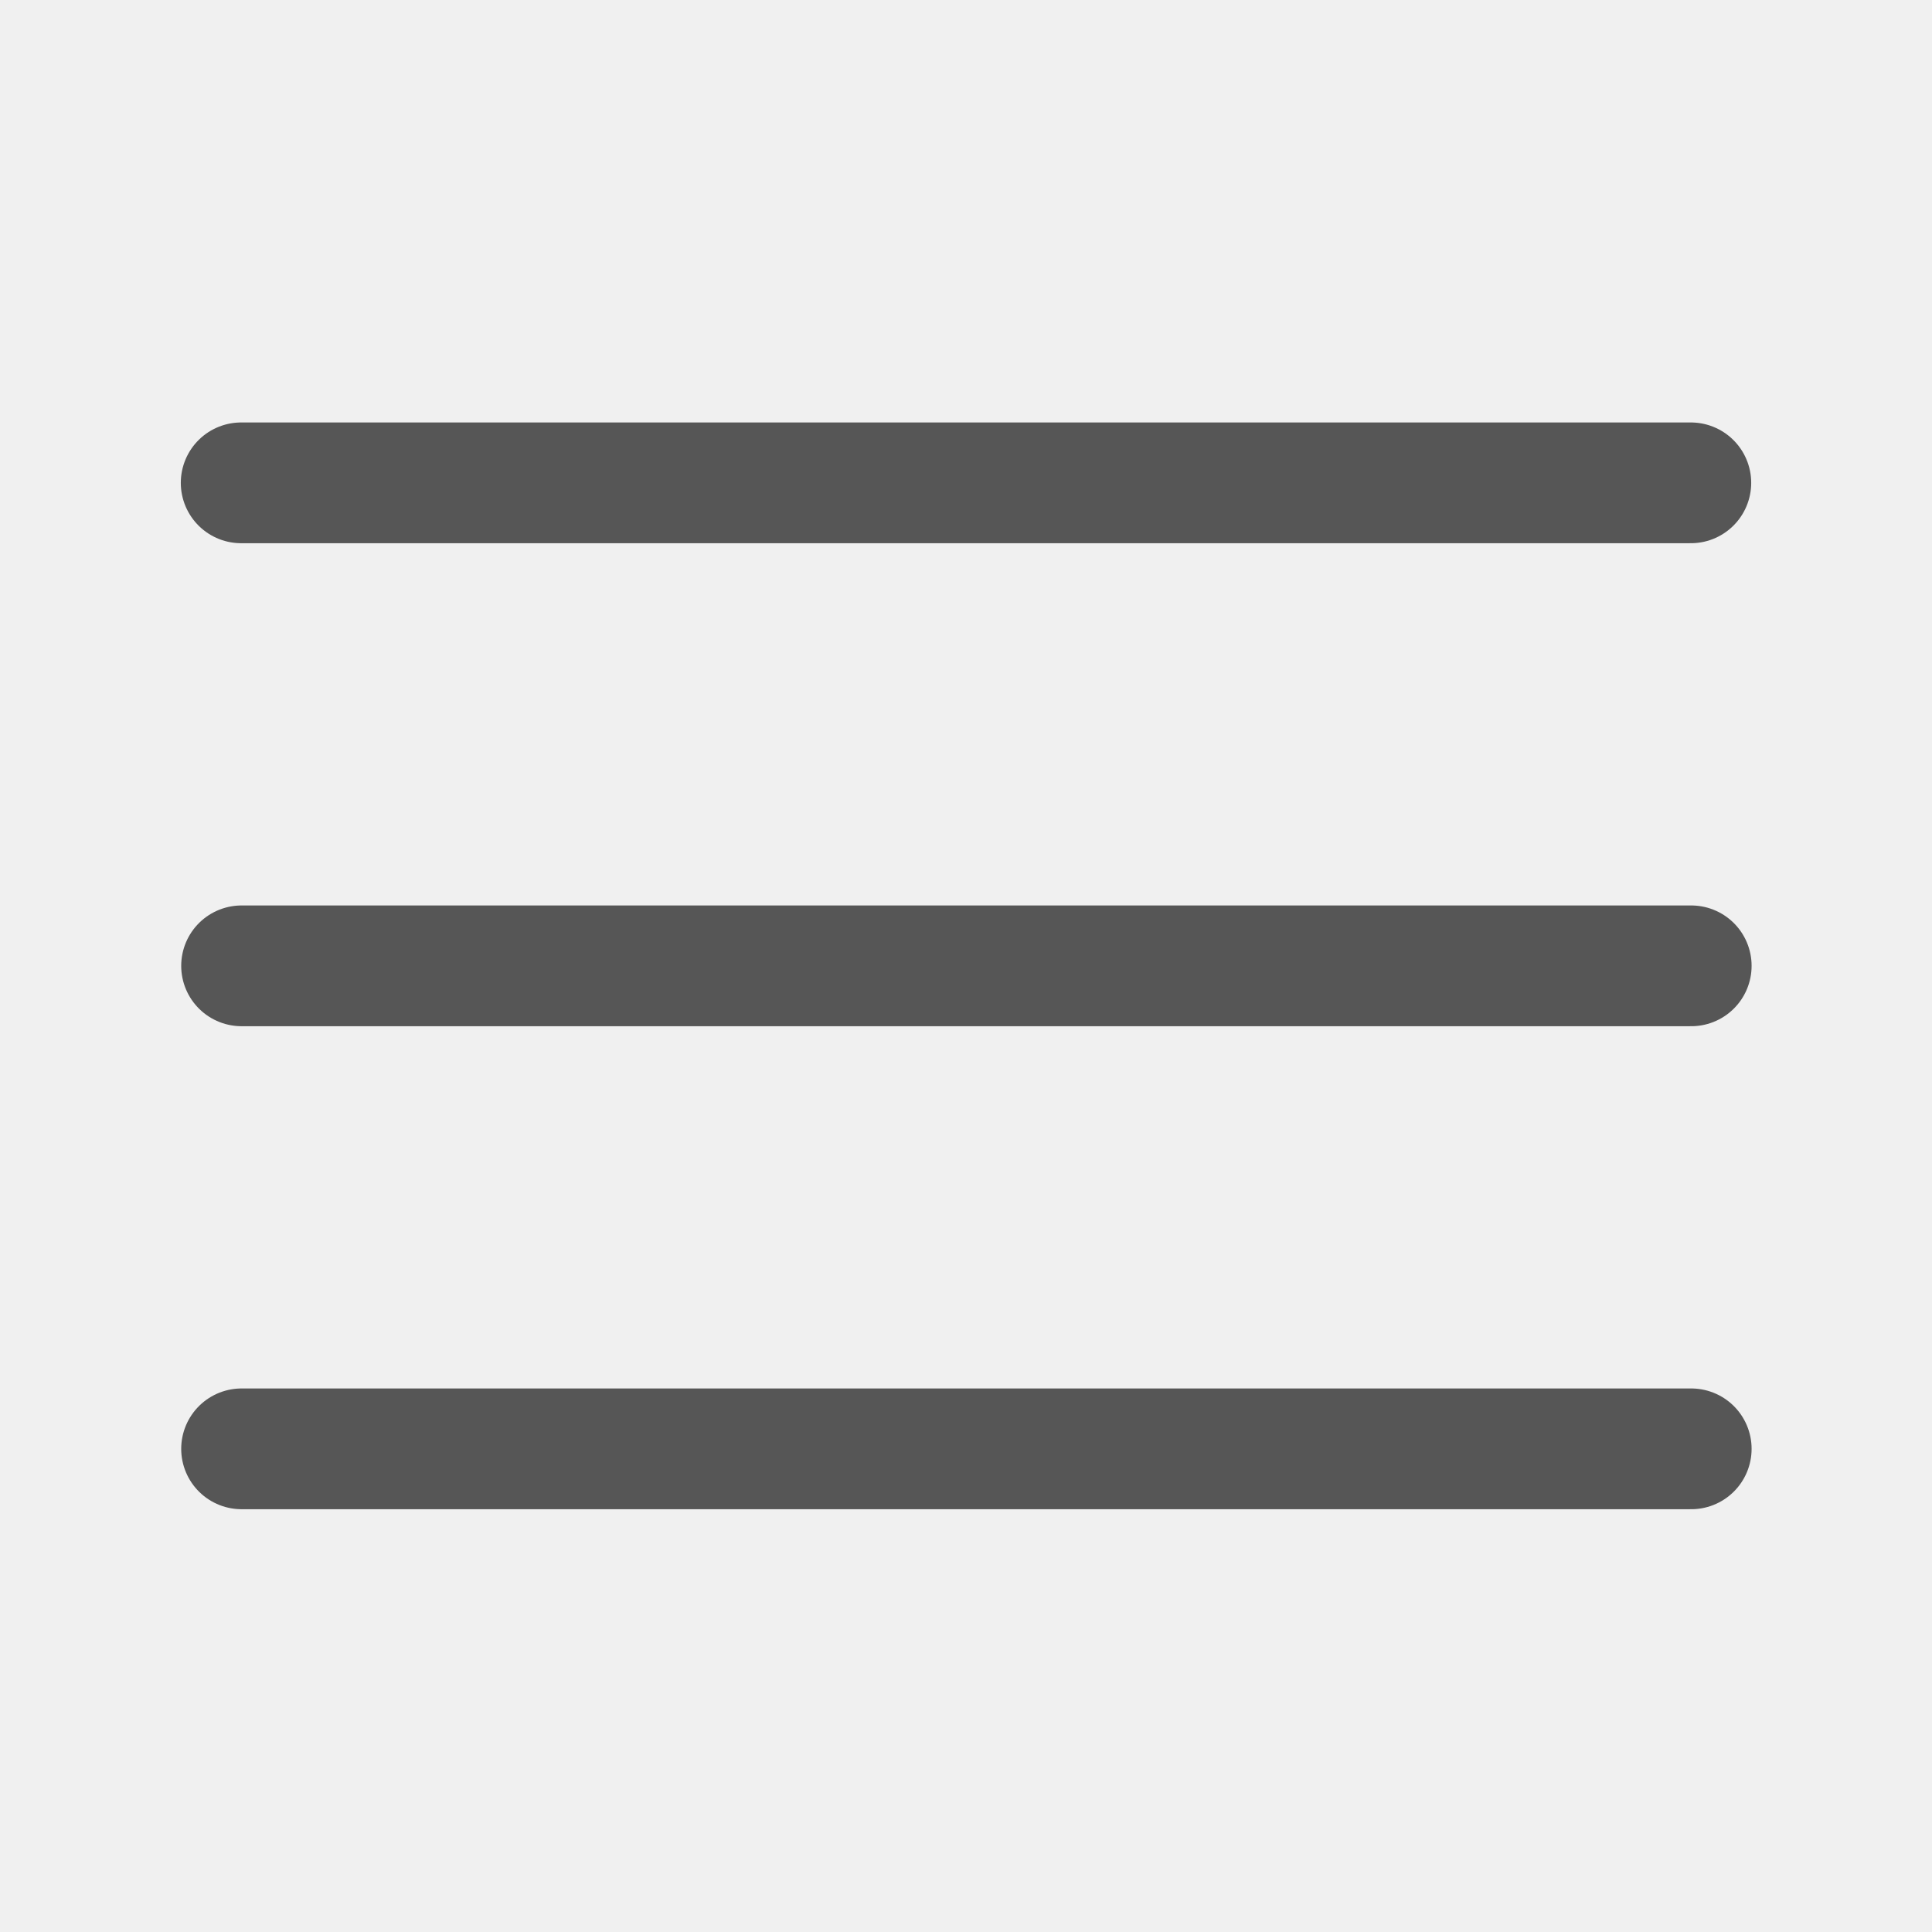
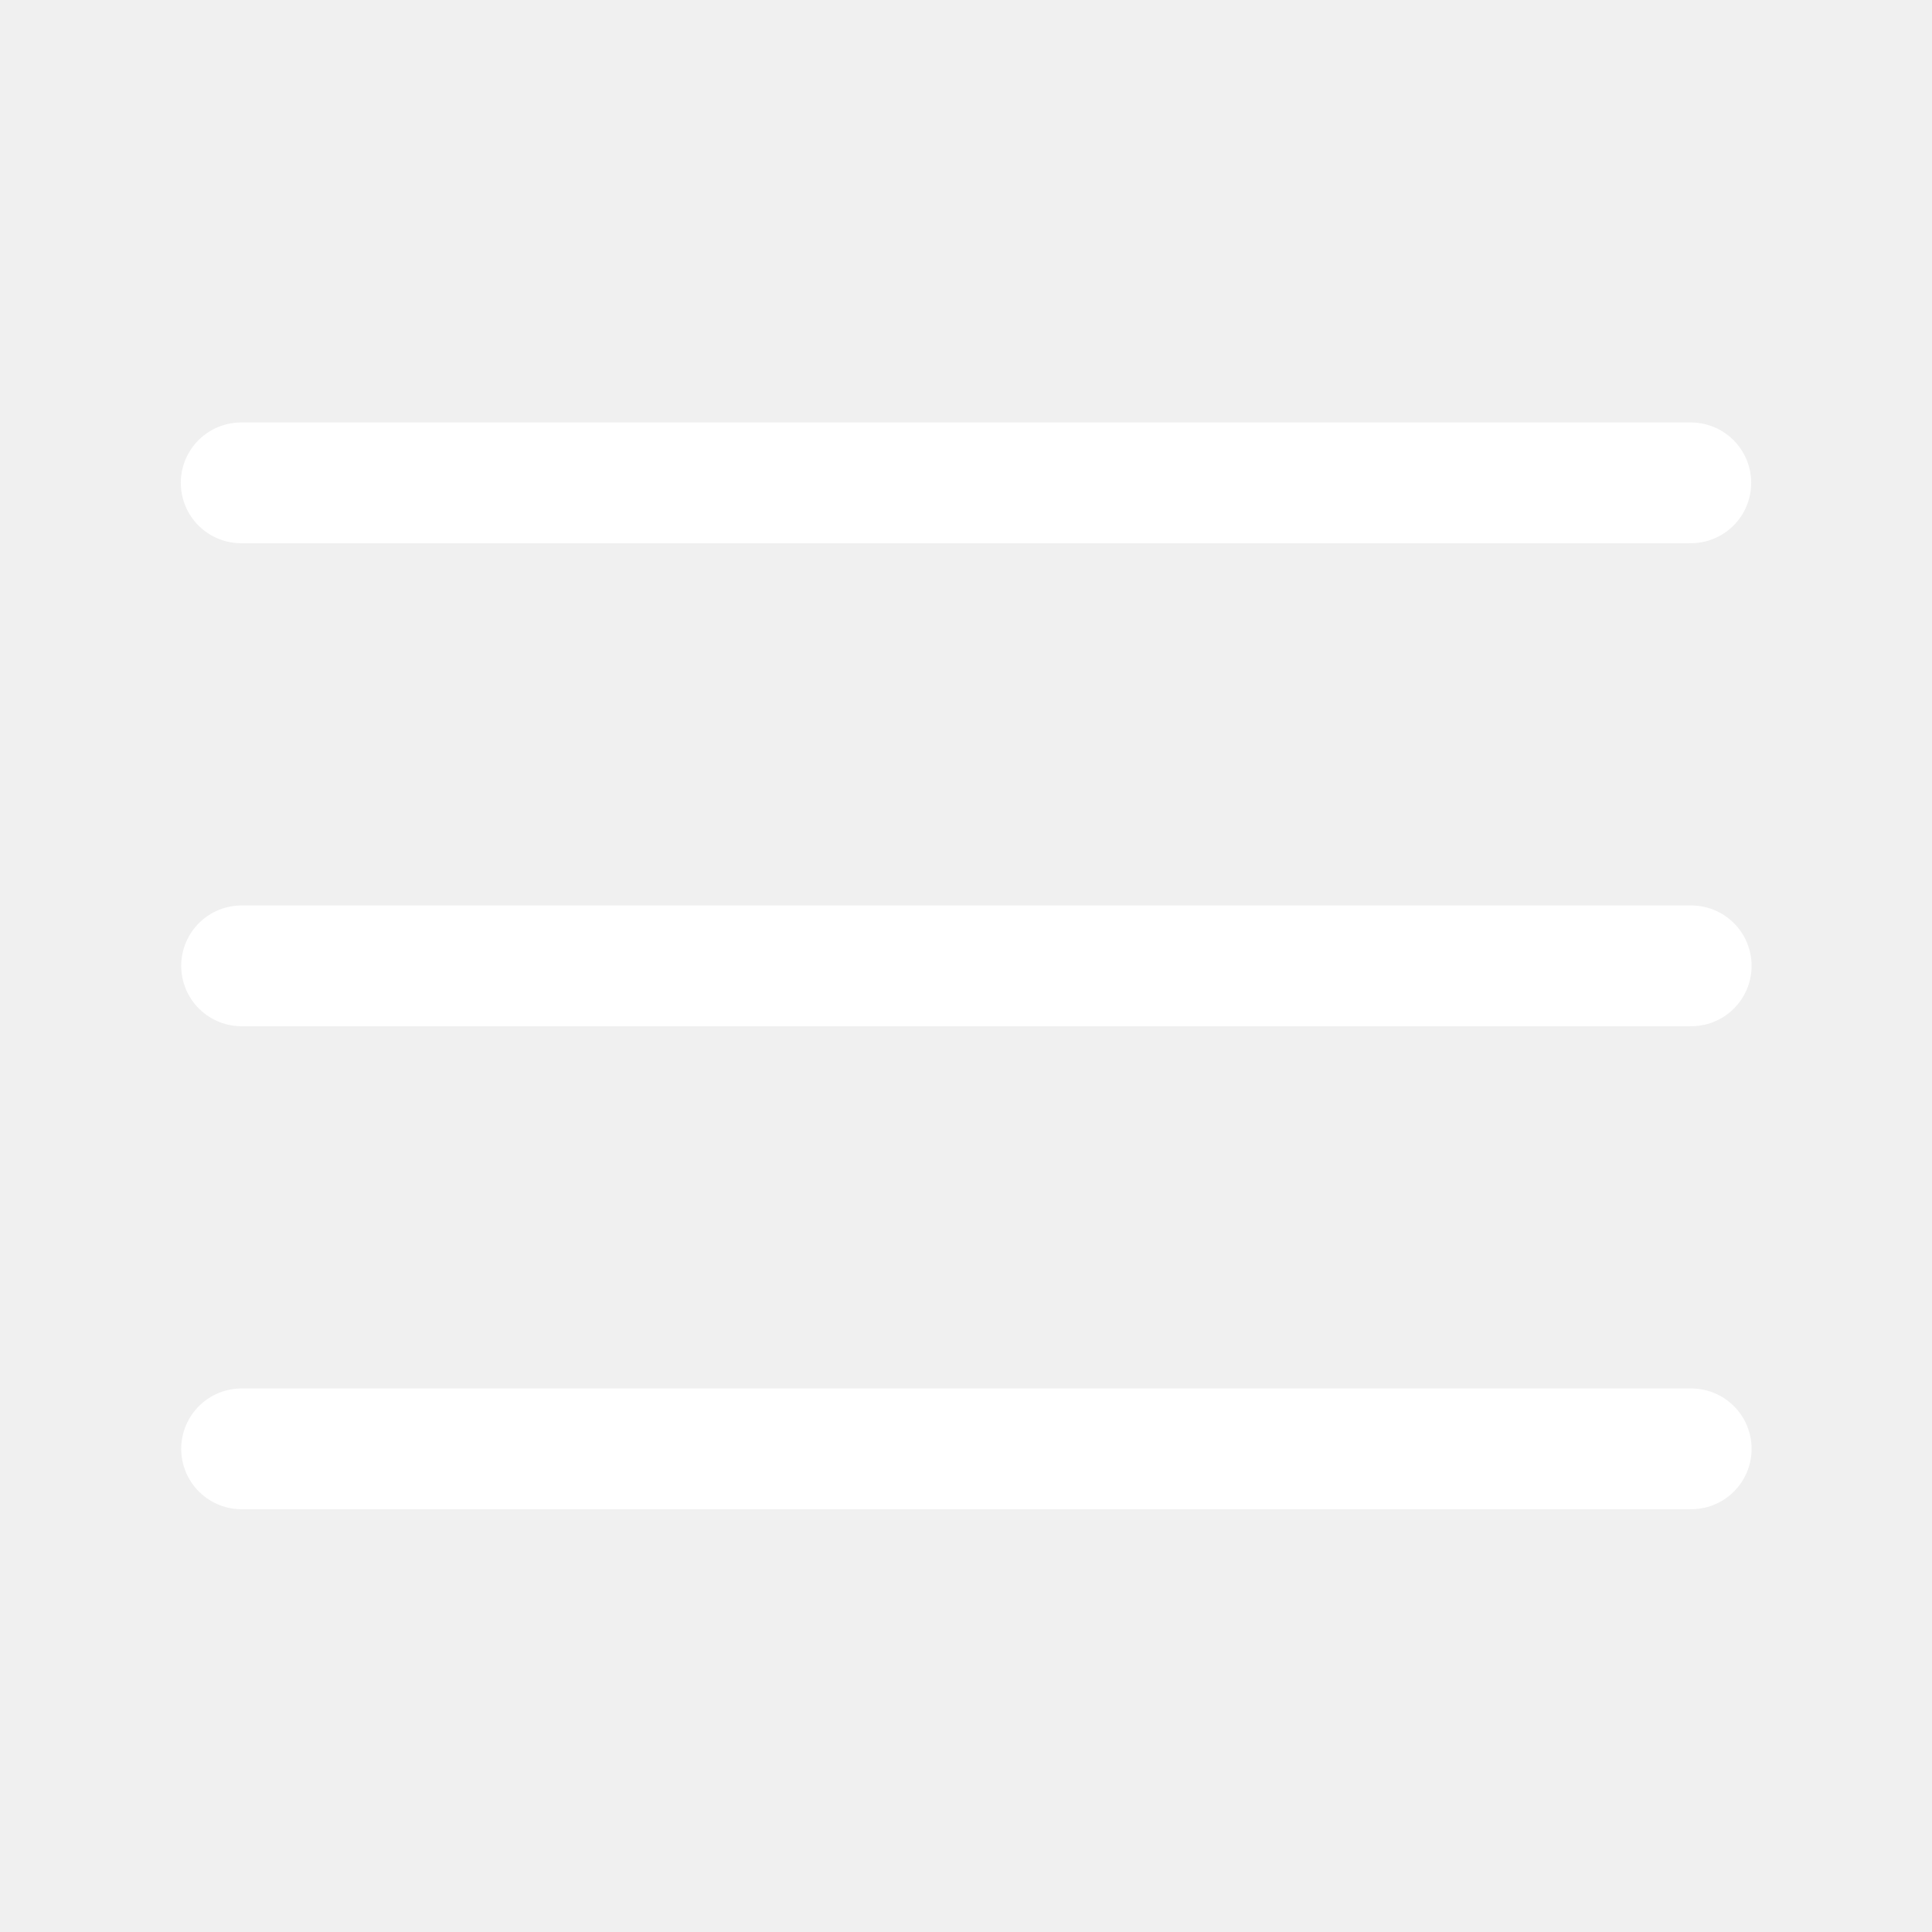
<svg xmlns="http://www.w3.org/2000/svg" width="24" height="24" viewBox="0 0 24 24" fill="none">
  <g id="Interface, Essential/menu-burger-square.1">
    <g id="Group">
-       <path id="Vector" d="M2.996 5.998H21.004" stroke="#565656" stroke-width="1.5" stroke-linecap="round" stroke-linejoin="round" />
-       <path id="Vector_2" d="M3.001 11.998H21.009" stroke="#565656" stroke-width="1.5" stroke-linecap="round" stroke-linejoin="round" />
-       <path id="Vector_3" d="M3.001 17.998H21.009" stroke="#565656" stroke-width="1.5" stroke-linecap="round" stroke-linejoin="round" />
+       <path id="Vector" d="M2.996 5.998H21.004" stroke="#FFF" stroke-width="1.5" stroke-linecap="round" stroke-linejoin="round" />
+       <path id="Vector_2" d="M3.001 11.998H21.009" stroke="#FFF" stroke-width="1.5" stroke-linecap="round" stroke-linejoin="round" />
+       <path id="Vector_3" d="M3.001 17.998H21.009" stroke="#FFF" stroke-width="1.5" stroke-linecap="round" stroke-linejoin="round" />
    </g>
  </g>
</svg>
